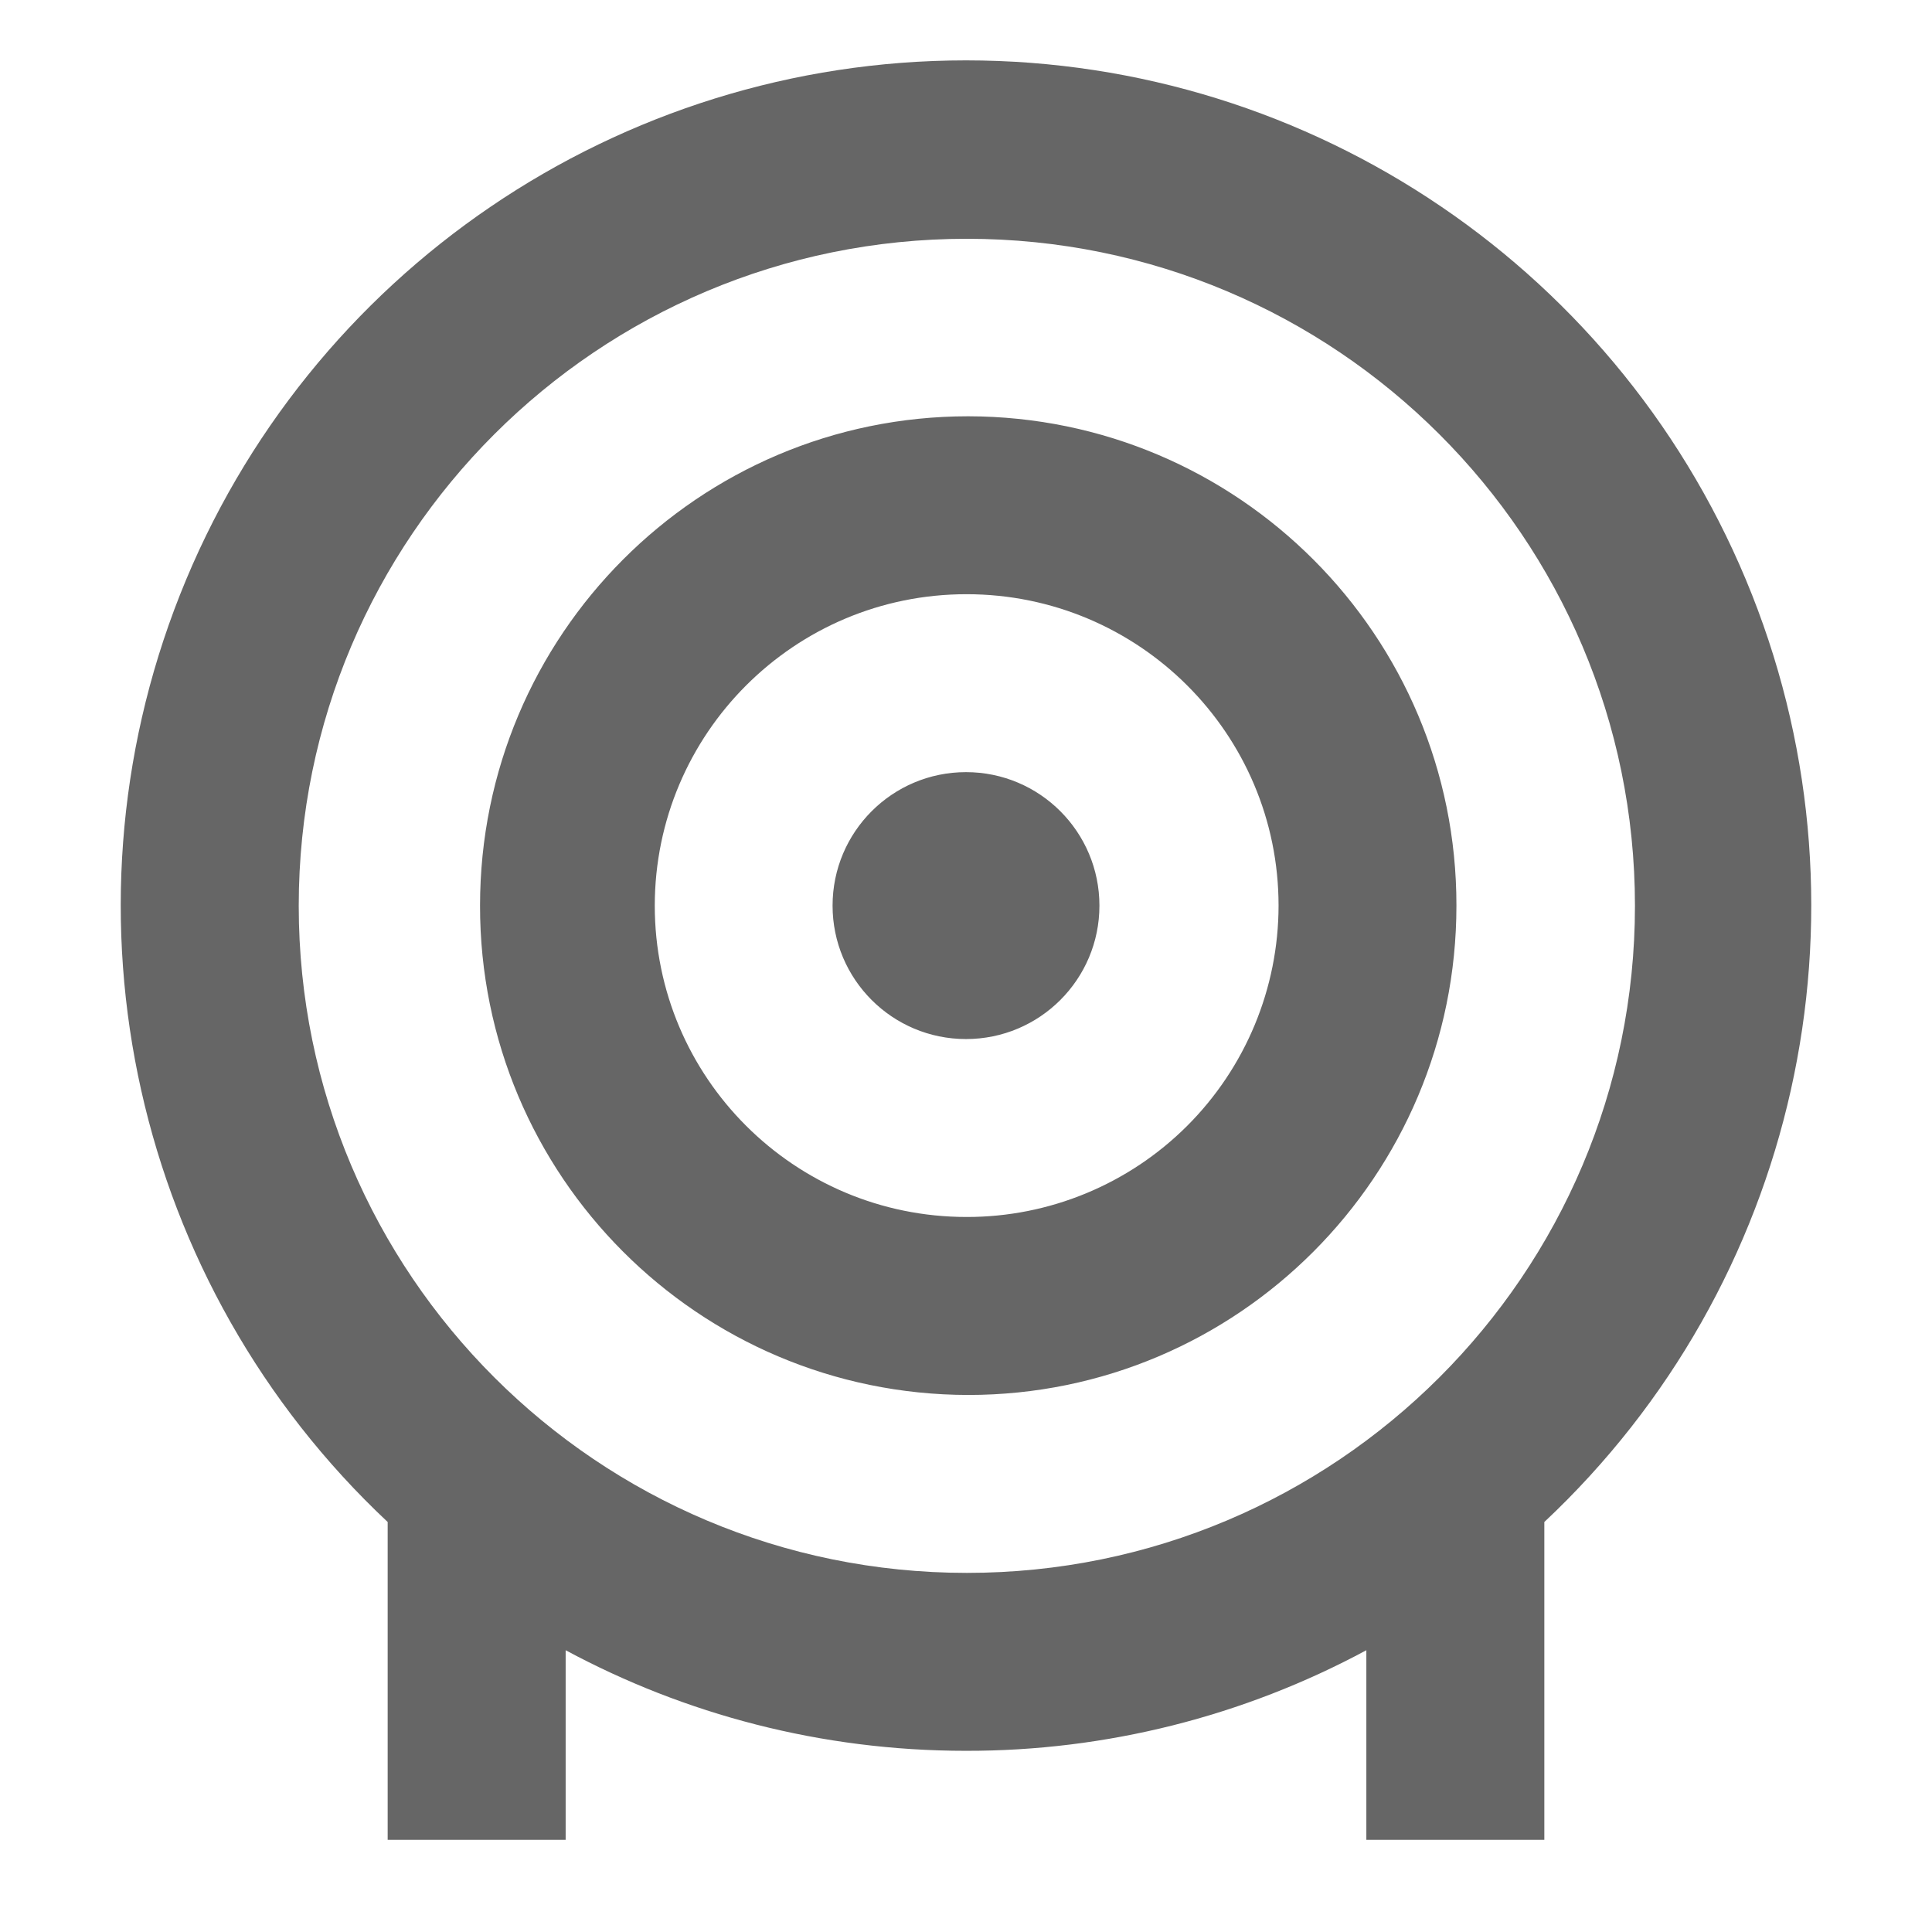
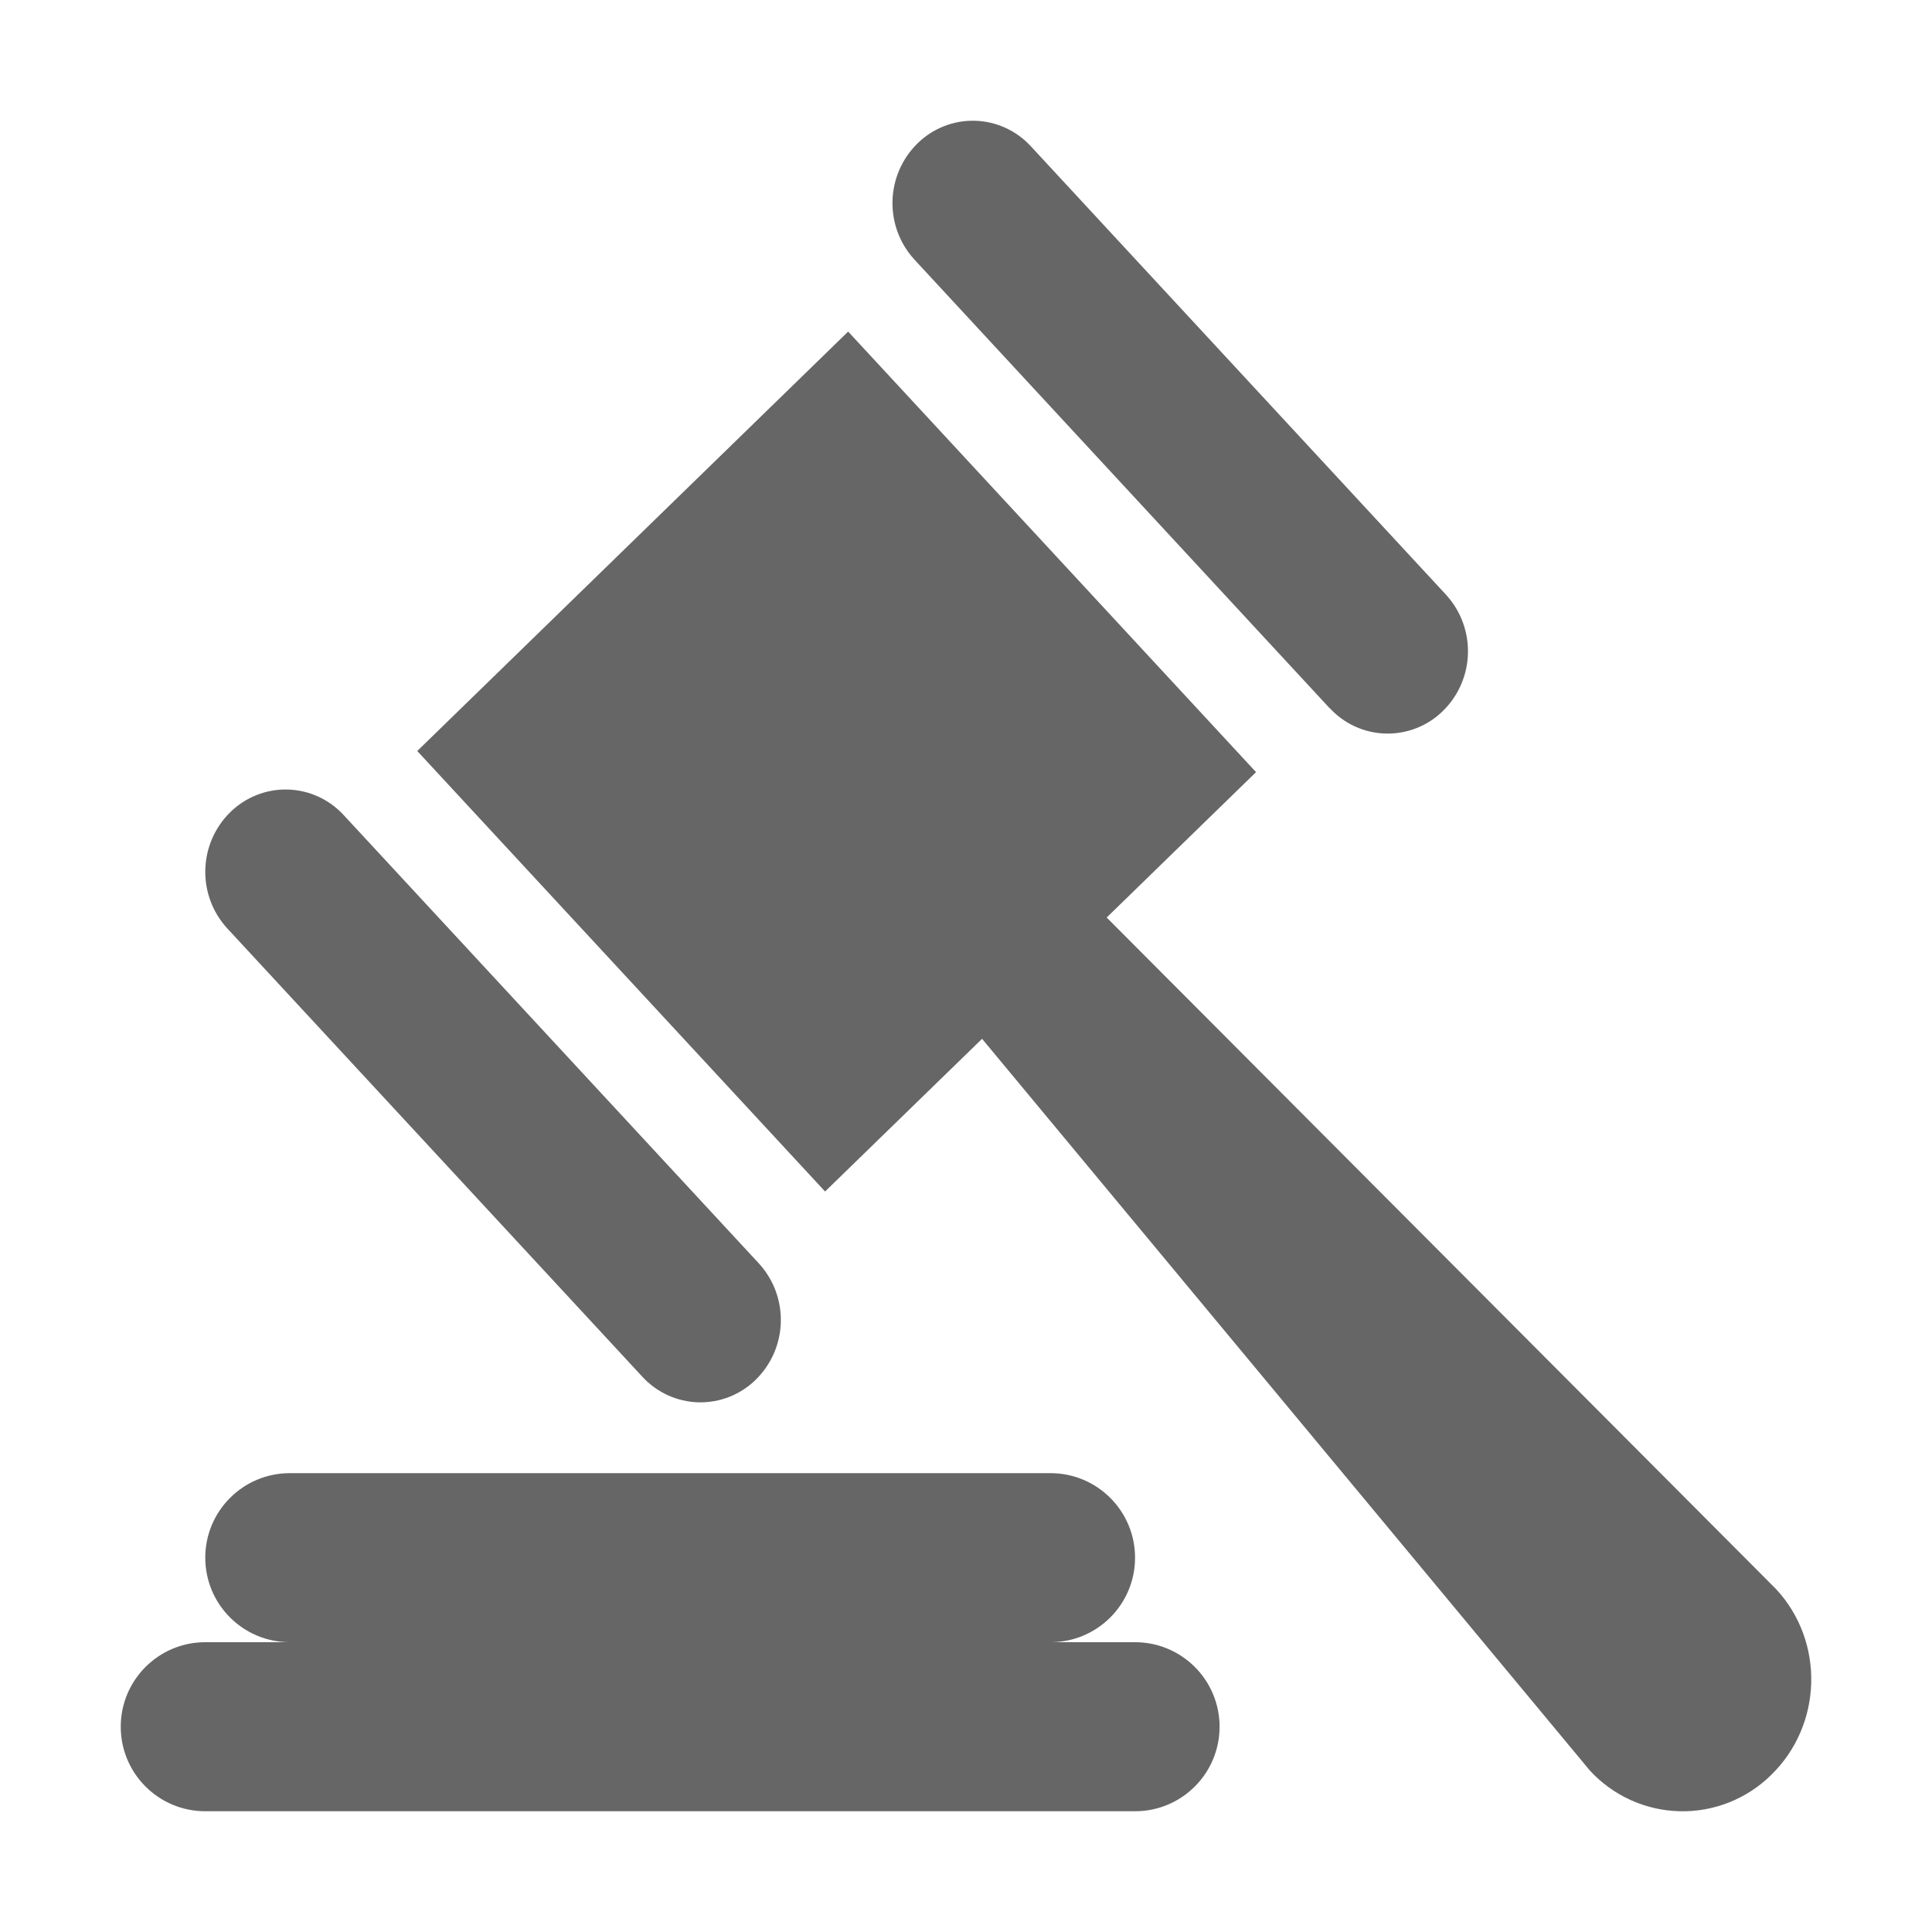
<svg xmlns="http://www.w3.org/2000/svg" width="32px" height="32px" viewBox="0 0 32 32" version="1.1">
-   <g id="823.招标管理" stroke="none" stroke-width="1" fill="none" fill-rule="evenodd">
-     <g id="编组" transform="translate(2, 1)" fill="#000000" fill-rule="nonzero">
-       <path d="M20.631,26.333 C18.594,27.43 16.315,28.003 14,27.999 C11.601,27.999 9.343,27.395 7.369,26.333 L7.369,29.473 L4.421,29.473 L4.421,24.209 C0.233,20.279 -1.131,14.19 0.982,8.849 C3.096,3.508 8.256,0 14,0 C19.744,0 24.904,3.508 27.018,8.849 C29.131,14.19 27.767,20.279 23.579,24.209 L23.579,29.473 L20.631,29.473 L20.631,26.333 Z M14.015,25.052 C20.126,25.052 25.08,20.105 25.08,14.003 C25.08,7.902 20.126,2.955 14.013,2.955 C7.902,2.955 2.948,7.902 2.948,14.003 C2.948,20.105 7.902,25.052 14.015,25.052 Z M14.037,22.105 C9.566,22.099 5.946,18.471 5.951,14 C5.951,9.523 9.57,5.895 14.037,5.895 C18.508,5.901 22.128,9.529 22.123,14 C22.123,18.477 18.502,22.105 14.037,22.105 Z M14.01,19.157 C15.379,19.159 16.693,18.616 17.662,17.649 C18.631,16.681 19.176,15.369 19.177,14 C19.177,11.151 16.863,8.842 14.01,8.842 C11.16,8.84 8.848,11.149 8.845,14 C8.845,16.848 11.157,19.157 14.01,19.157 L14.01,19.157 Z M14,16.21 C12.779,16.21 11.79,15.221 11.79,14 C11.79,12.779 12.779,11.789 14,11.789 C15.221,11.789 16.21,12.779 16.21,14 C16.21,15.221 15.221,16.21 14,16.21 L14,16.21 Z" id="形状" fill="#666666" />
+   <g id="817.竞价管理" stroke="none" stroke-width="1" fill="none" fill-rule="evenodd">
+     <g id="编组" transform="translate(2, 2)" fill="#000000" fill-rule="nonzero">
+       <path d="M24.332,27.324 L14.266,15.206 L11.666,17.735 L4.911,10.439 L12.048,3.492 L18.804,10.789 L16.33,13.197 L27.418,24.321 C28.226,25.192 28.188,26.57 27.335,27.4 C26.932,27.797 26.384,28.014 25.818,28 C25.251,27.985 24.715,27.742 24.332,27.324 Z M20.02,9.727 L13.146,2.3 C12.642,1.75 12.664,0.899 13.197,0.375 C13.449,0.127 13.791,-0.009 14.145,0 C14.499,0.009 14.835,0.162 15.074,0.423 L21.951,7.851 C22.455,8.402 22.432,9.253 21.899,9.776 C21.647,10.024 21.304,10.159 20.951,10.15 C20.597,10.141 20.262,9.988 20.023,9.727 L20.02,9.727 Z M3.692,11.5 L10.57,18.927 C11.074,19.478 11.051,20.329 10.518,20.852 C10.266,21.1 9.924,21.235 9.57,21.227 C9.217,21.218 8.882,21.066 8.642,20.806 L1.764,13.377 C1.26,12.827 1.282,11.976 1.814,11.452 C2.067,11.204 2.409,11.068 2.763,11.077 C3.117,11.086 3.452,11.239 3.692,11.5 Z M1.4,25.2 L16.8,25.2 C17.573,25.2 18.2,25.827 18.2,26.6 C18.2,27.374 17.573,28 16.8,28 L1.4,28 C0.627,28 0,27.374 0,26.6 C0,25.827 0.627,25.2 1.4,25.2 L1.4,25.2 Z M2.8,22.4 L15.4,22.4 C16.173,22.4 16.8,23.027 16.8,23.8 C16.8,24.574 16.173,25.2 15.4,25.2 L2.8,25.2 C2.027,25.2 1.4,24.574 1.4,23.8 C1.4,23.027 2.027,22.4 2.8,22.4 Z" id="形状" fill="#666666" />
    </g>
  </g>
</svg>
